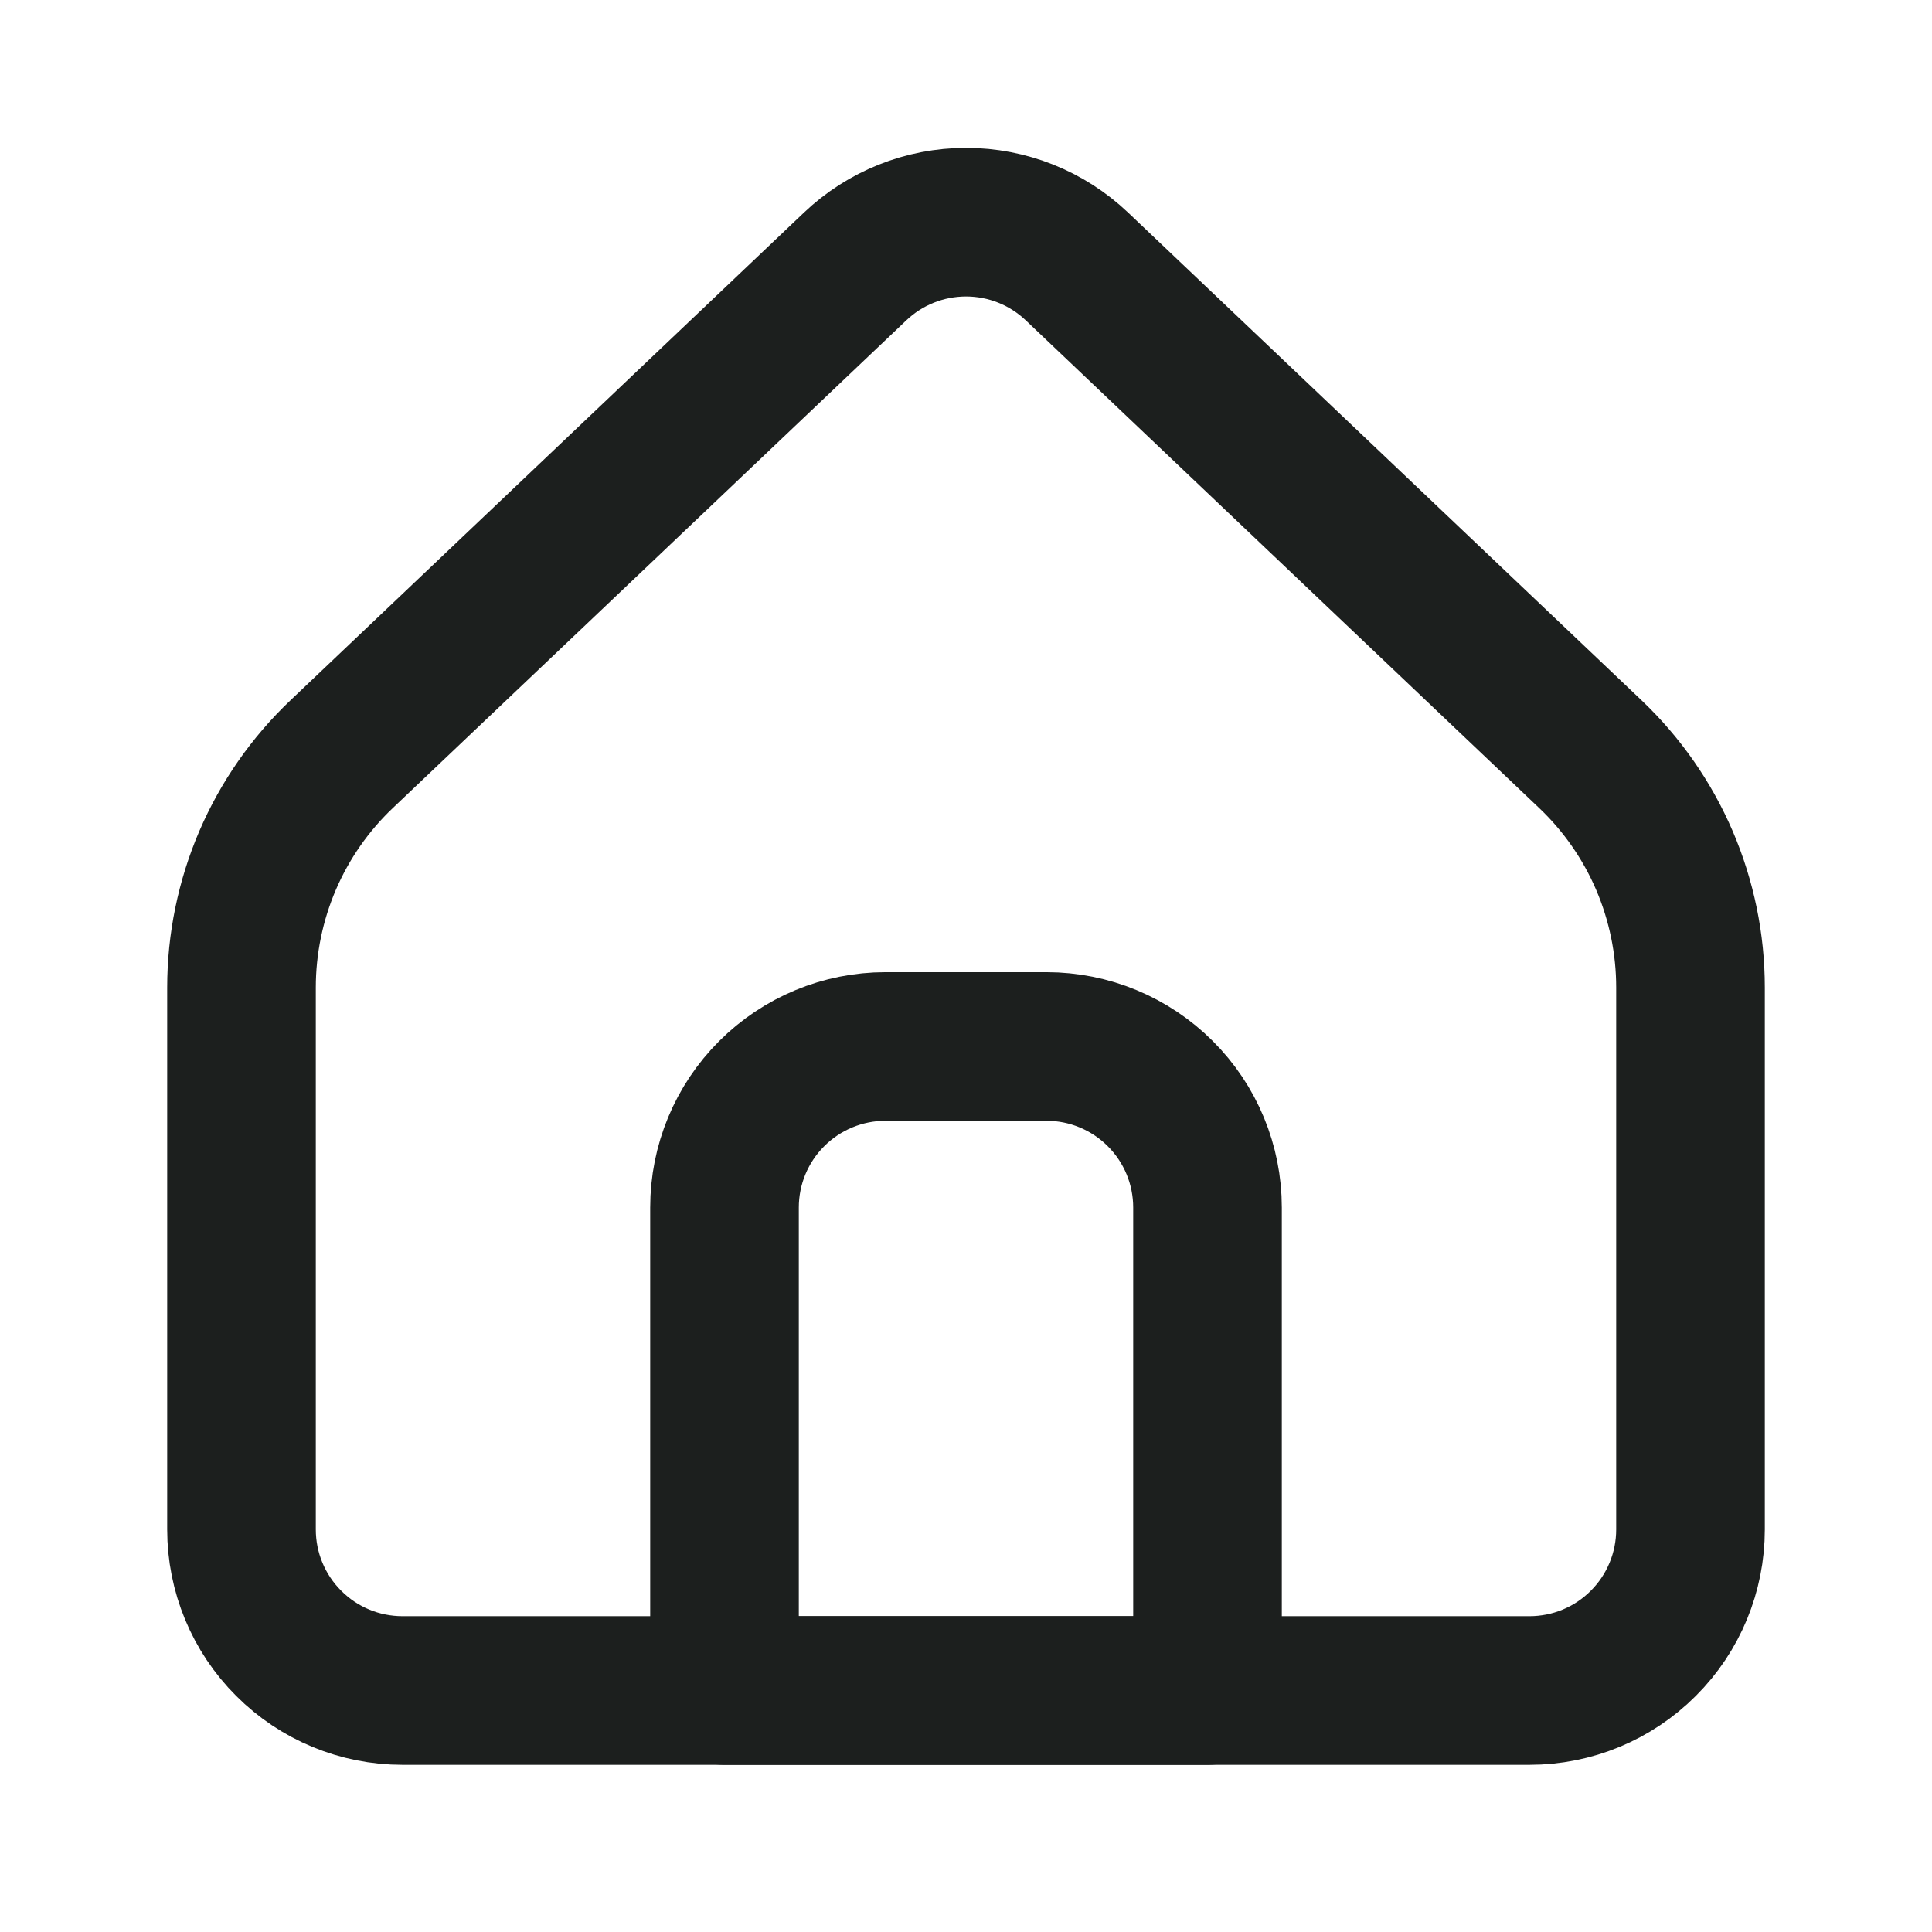
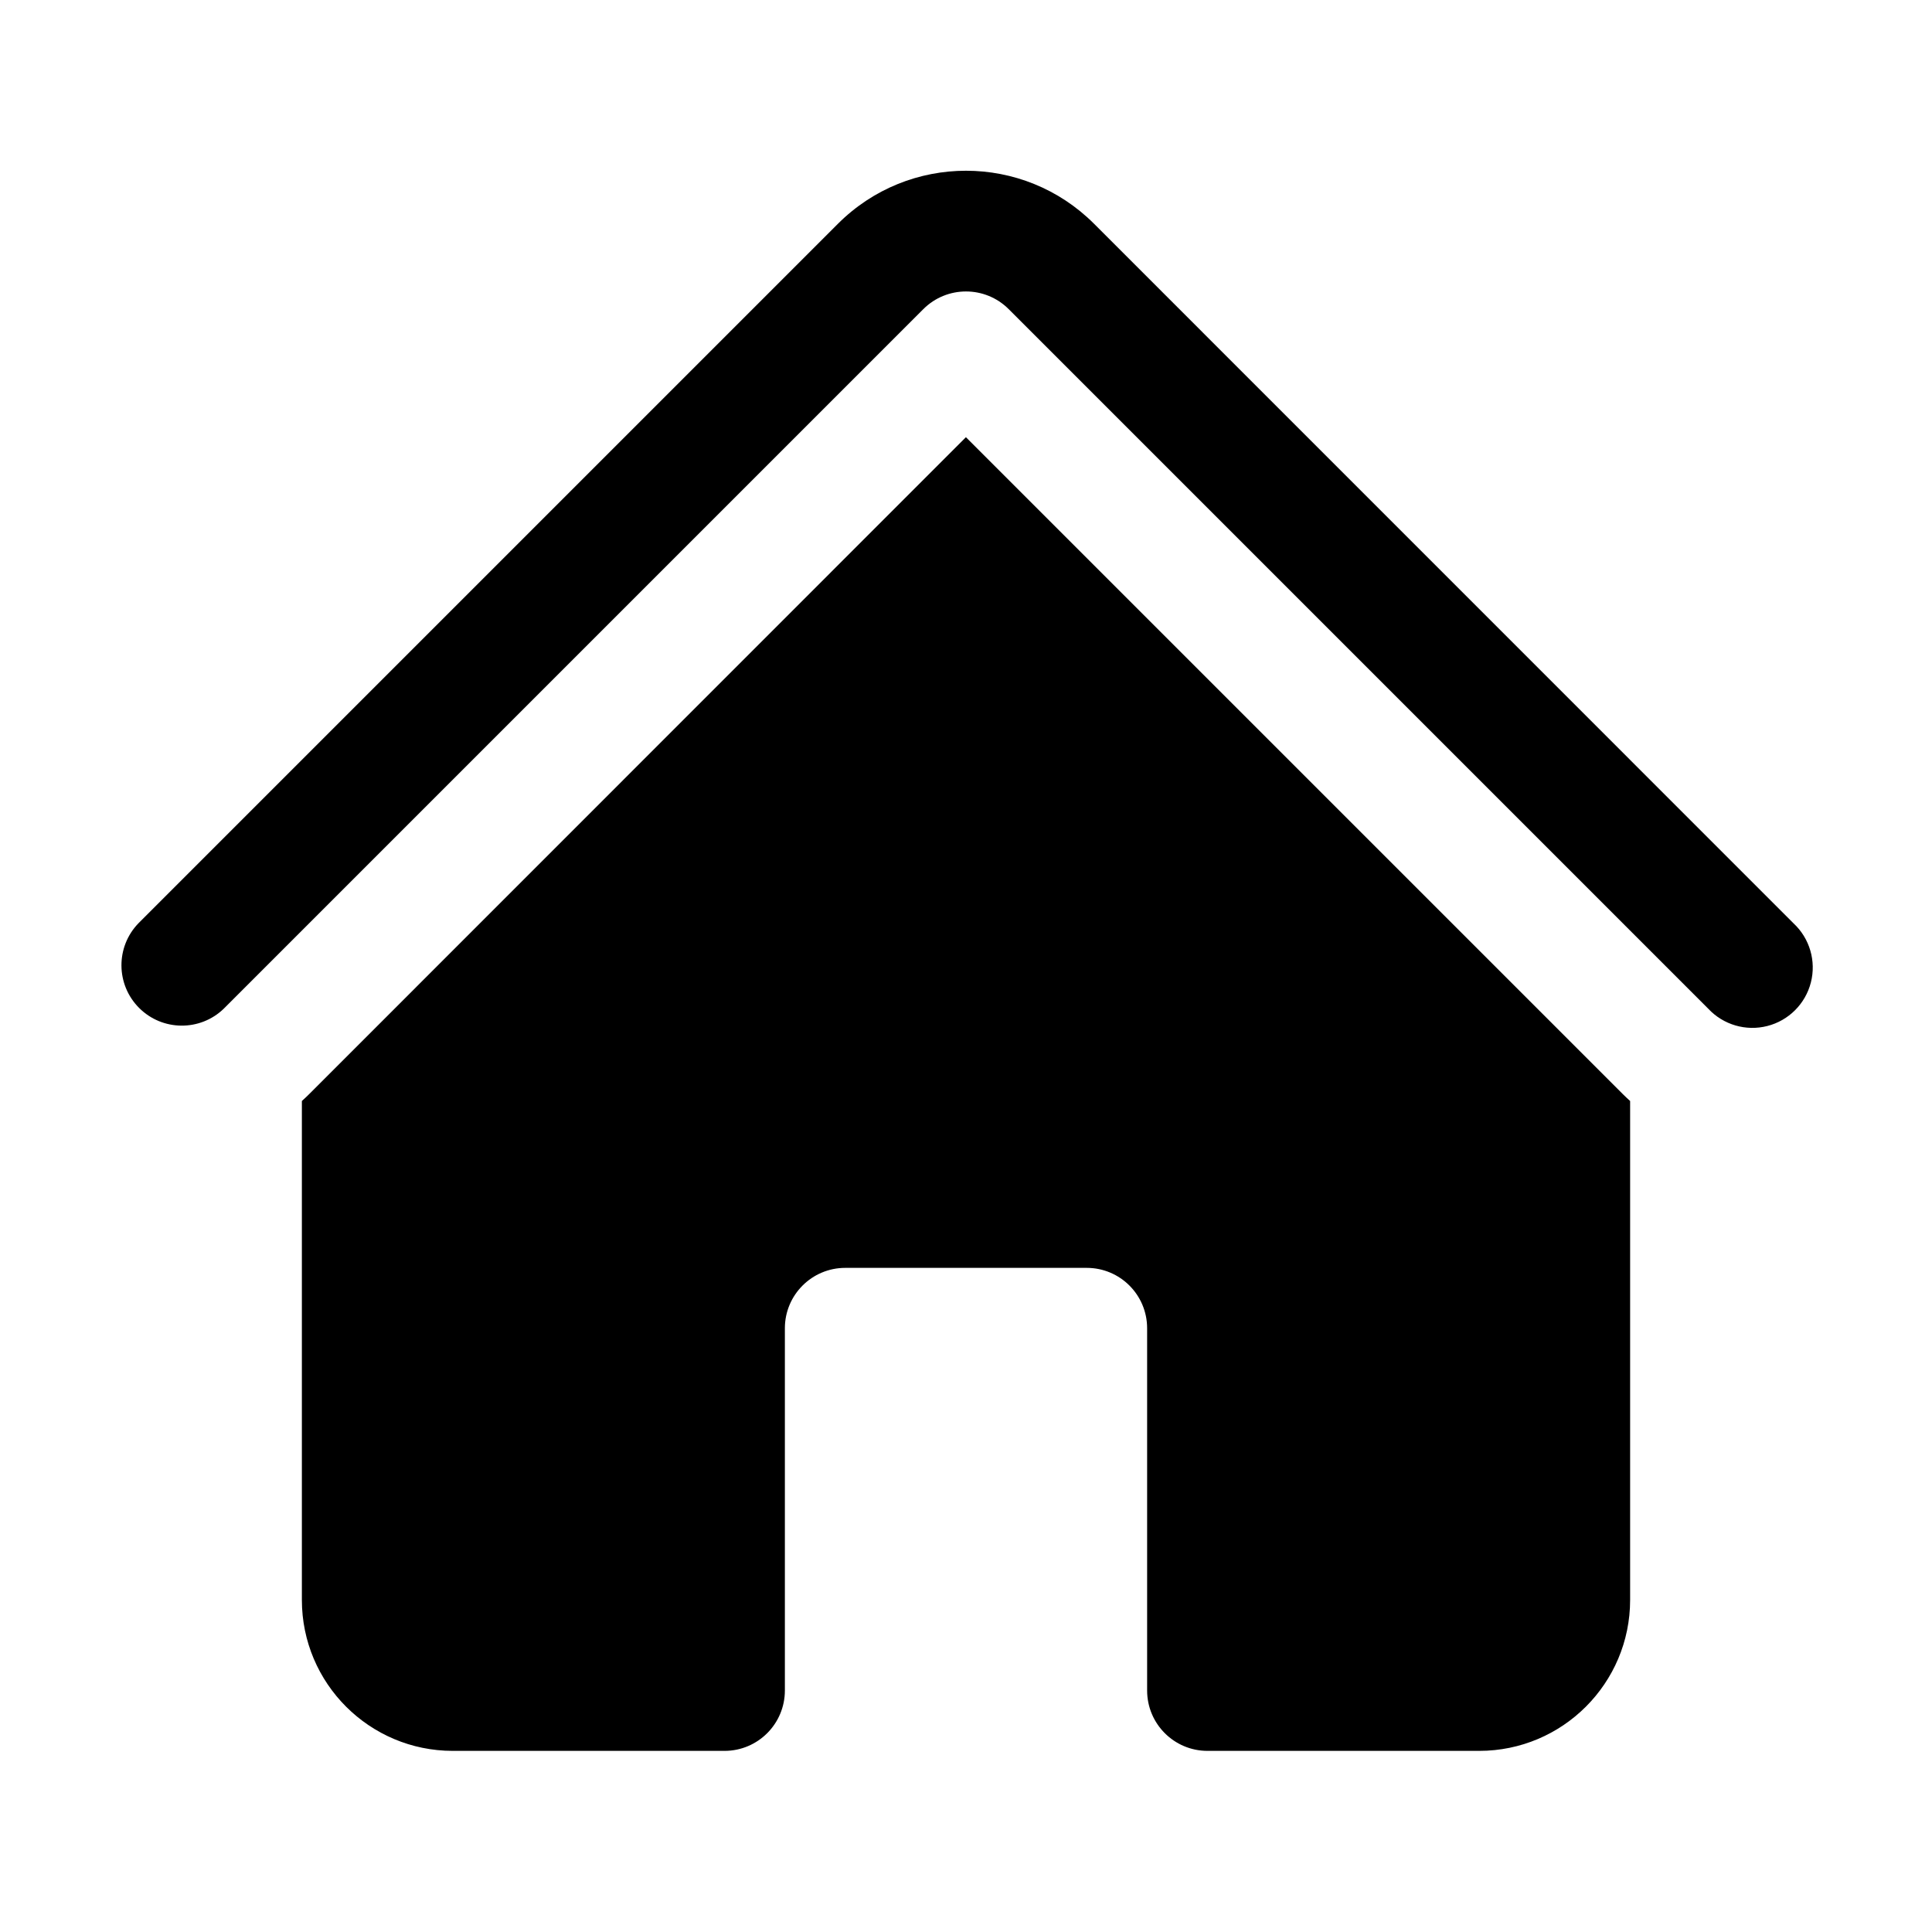
- <svg xmlns="http://www.w3.org/2000/svg" width="26" height="26" viewBox="0 0 26 26" fill="none">
-   <path d="M22.75 20.583V13.289C22.75 12.701 22.63 12.12 22.399 11.58C22.167 11.04 21.827 10.552 21.401 10.148L14.493 3.586C14.09 3.203 13.556 2.99 13.001 2.99C12.445 2.99 11.911 3.203 11.508 3.586L4.599 10.148C4.173 10.552 3.833 11.04 3.601 11.58C3.37 12.12 3.25 12.701 3.25 13.289V20.583C3.25 21.158 3.478 21.709 3.885 22.115C4.291 22.522 4.842 22.75 5.417 22.75H20.583C21.158 22.75 21.709 22.522 22.115 22.115C22.522 21.709 22.75 21.158 22.75 20.583Z" stroke="#1C1F1E" stroke-width="2" stroke-linecap="round" stroke-linejoin="round" />
-   <path d="M9.75 16.25C9.75 15.675 9.978 15.124 10.385 14.718C10.791 14.312 11.342 14.083 11.917 14.083H14.083C14.658 14.083 15.209 14.312 15.615 14.718C16.022 15.124 16.25 15.675 16.25 16.25V22.75H9.75V16.25Z" stroke="#1C1F1E" stroke-width="2" stroke-linecap="round" stroke-linejoin="round" />
+ <svg xmlns="http://www.w3.org/2000/svg" viewBox="0 0 24 24" fill="currentColor" className="w-6 h-6">
+   <path d="M11.47 3.84a.75.75 0 011.06 0l8.69 8.69a.75.75 0 101.06-1.06l-8.689-8.69a2.25 2.25 0 00-3.182 0l-8.69 8.69a.75.75 0 001.061 1.06l8.69-8.69z" />
+   <path d="M12 5.432l8.159 8.159c.03.03.06.058.091.086v6.198c0 1.035-.84 1.875-1.875 1.875H15a.75.75 0 01-.75-.75v-4.5a.75.75 0 00-.75-.75h-3a.75.75 0 00-.75.75V21a.75.75 0 01-.75.75H5.625a1.875 1.875 0 01-1.875-1.875v-6.198a2.29 2.29 0 00.091-.086L12 5.43z" />
</svg>
